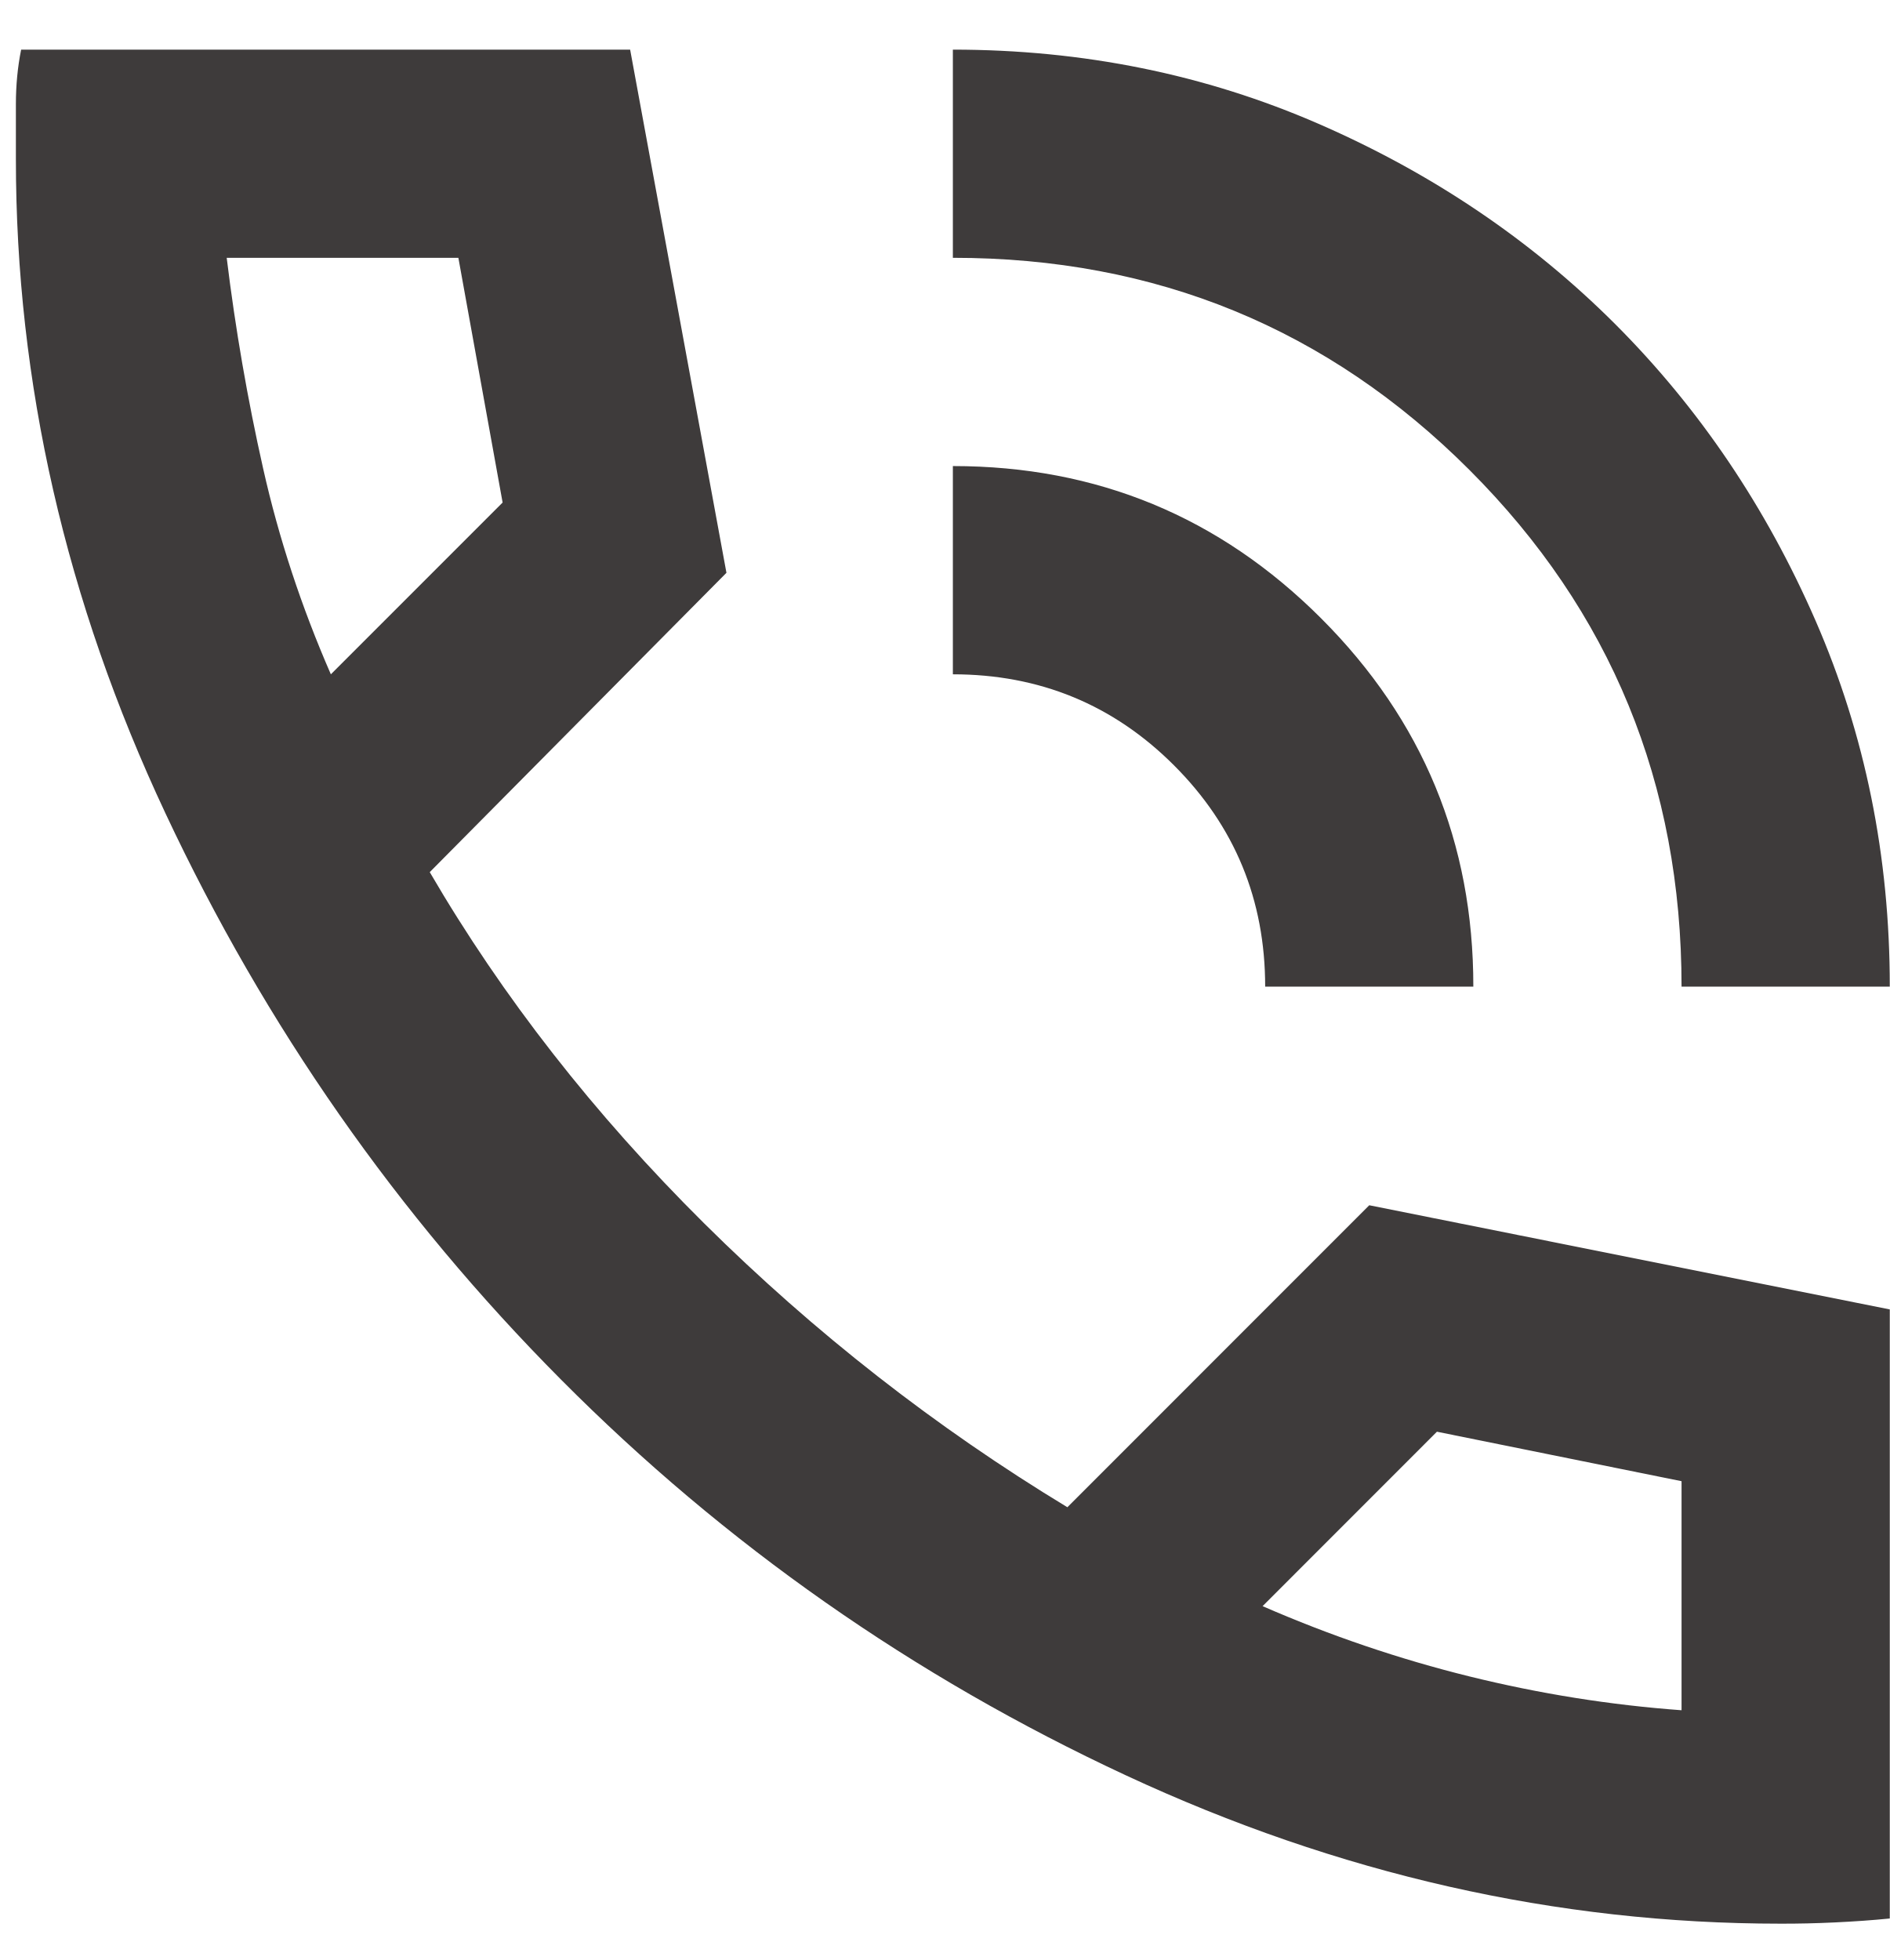
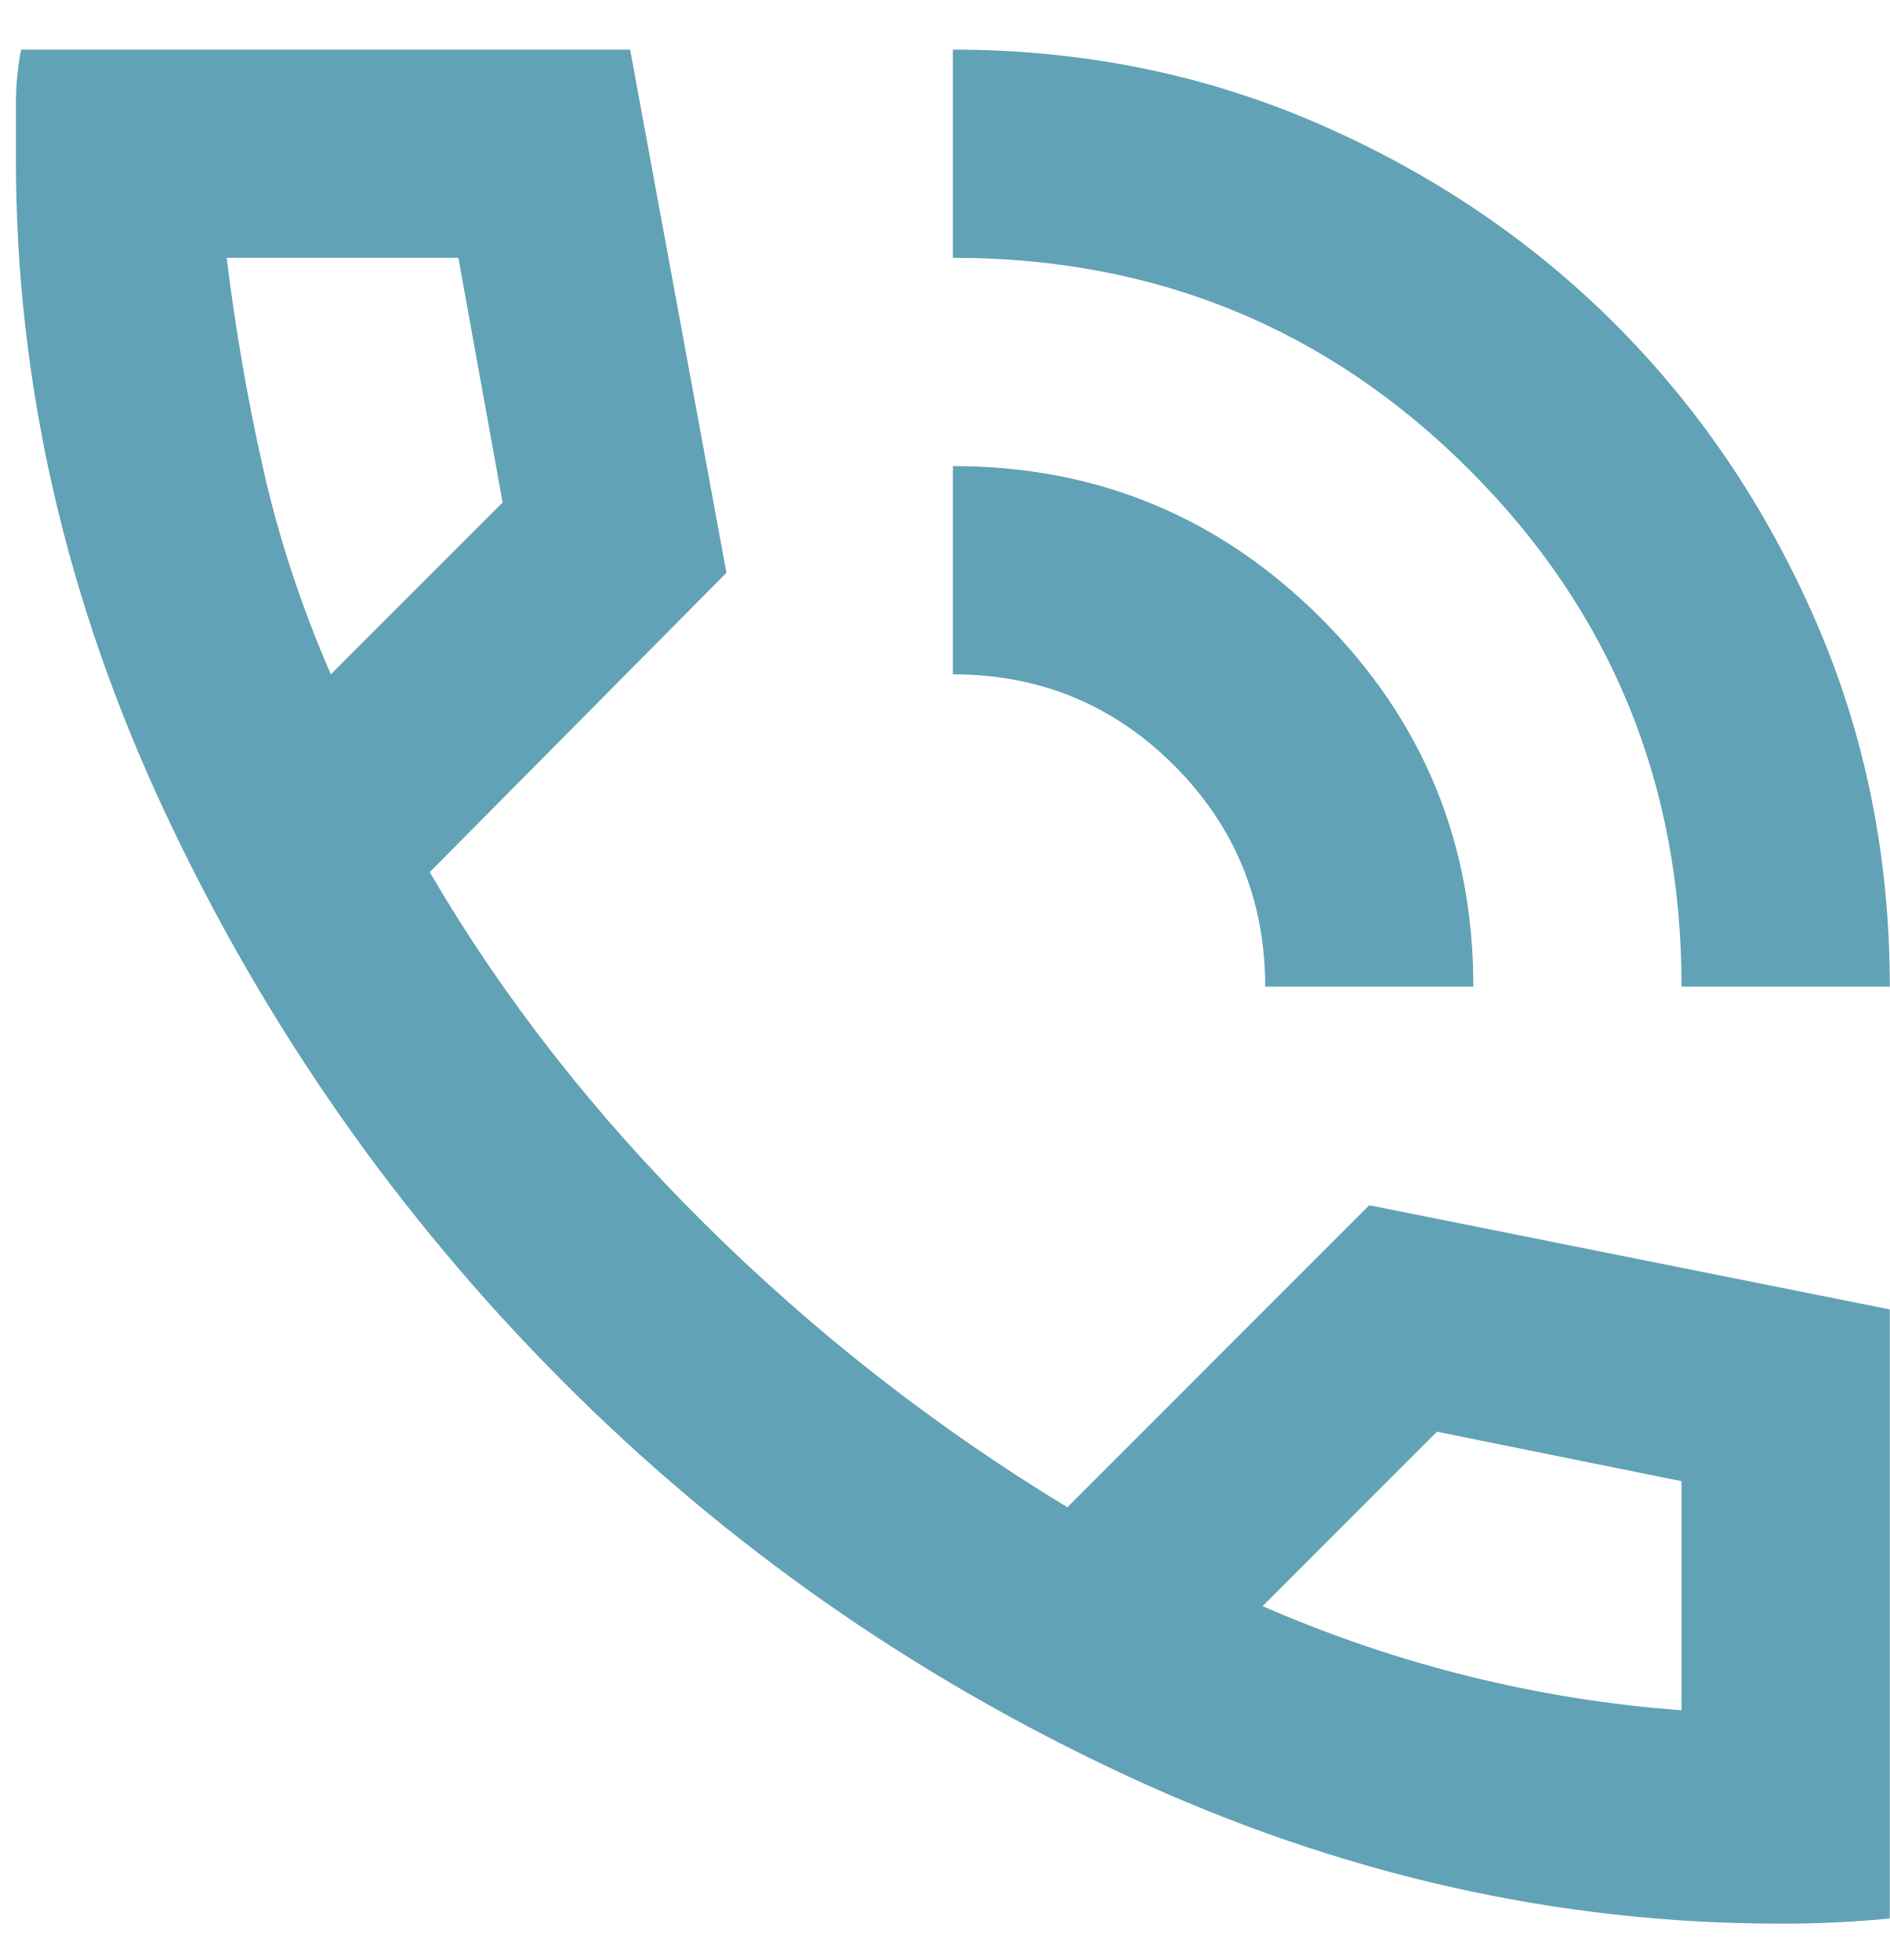
<svg xmlns="http://www.w3.org/2000/svg" width="27" height="28" viewBox="0 0 27 28" fill="none">
-   <path d="M24.025 14.095C24.025 11.194 23.015 8.734 20.994 6.713C18.973 4.692 16.513 3.682 13.614 3.683V0.709C15.473 0.709 17.215 1.062 18.839 1.769C20.463 2.476 21.876 3.43 23.078 4.631C24.28 5.834 25.234 7.247 25.941 8.87C26.648 10.493 27.001 12.235 27 14.095H24.025ZM18.076 14.095C18.076 12.855 17.642 11.802 16.774 10.934C15.907 10.067 14.853 9.633 13.614 9.633V6.658C15.671 6.658 17.425 7.383 18.876 8.834C20.327 10.285 21.052 12.038 21.05 14.095H18.076ZM25.438 27.481C22.24 27.481 19.123 26.775 16.086 25.362C13.049 23.949 10.359 22.065 8.017 19.71C5.675 17.355 3.791 14.659 2.365 11.621C0.939 8.584 0.226 5.467 0.227 2.27V1.49C0.227 1.217 0.252 0.957 0.302 0.709H9.003L10.379 8.183L6.14 12.459C7.181 14.244 8.489 15.917 10.063 17.479C11.638 19.04 13.367 20.391 15.25 21.532L19.563 17.218L27 18.706V27.407C26.752 27.432 26.492 27.45 26.219 27.463C25.946 27.476 25.686 27.482 25.438 27.481ZM4.727 9.633L7.181 7.179L6.549 3.683H3.239C3.363 4.7 3.537 5.704 3.76 6.695C3.983 7.687 4.305 8.666 4.727 9.633ZM18.039 22.945C19.005 23.366 19.991 23.701 20.995 23.949C22 24.197 23.01 24.358 24.025 24.432V21.16L20.53 20.453L18.039 22.945Z" fill="#3E3B3B" />
+   <path d="M24.025 14.095C24.025 11.194 23.015 8.734 20.994 6.713C18.973 4.692 16.513 3.682 13.614 3.683V0.709C15.473 0.709 17.215 1.062 18.839 1.769C20.463 2.476 21.876 3.43 23.078 4.631C24.28 5.834 25.234 7.247 25.941 8.87C26.648 10.493 27.001 12.235 27 14.095H24.025ZM18.076 14.095C18.076 12.855 17.642 11.802 16.774 10.934C15.907 10.067 14.853 9.633 13.614 9.633V6.658C15.671 6.658 17.425 7.383 18.876 8.834C20.327 10.285 21.052 12.038 21.05 14.095H18.076ZM25.438 27.481C22.24 27.481 19.123 26.775 16.086 25.362C13.049 23.949 10.359 22.065 8.017 19.71C5.675 17.355 3.791 14.659 2.365 11.621C0.939 8.584 0.226 5.467 0.227 2.27V1.49C0.227 1.217 0.252 0.957 0.302 0.709H9.003L10.379 8.183L6.14 12.459C7.181 14.244 8.489 15.917 10.063 17.479C11.638 19.04 13.367 20.391 15.25 21.532L19.563 17.218L27 18.706V27.407C26.752 27.432 26.492 27.45 26.219 27.463C25.946 27.476 25.686 27.482 25.438 27.481ZM4.727 9.633L7.181 7.179L6.549 3.683H3.239C3.363 4.7 3.537 5.704 3.76 6.695C3.983 7.687 4.305 8.666 4.727 9.633ZM18.039 22.945C19.005 23.366 19.991 23.701 20.995 23.949C22 24.197 23.01 24.358 24.025 24.432V21.16L20.53 20.453L18.039 22.945Z" fill="#62A2B6" />
</svg>
